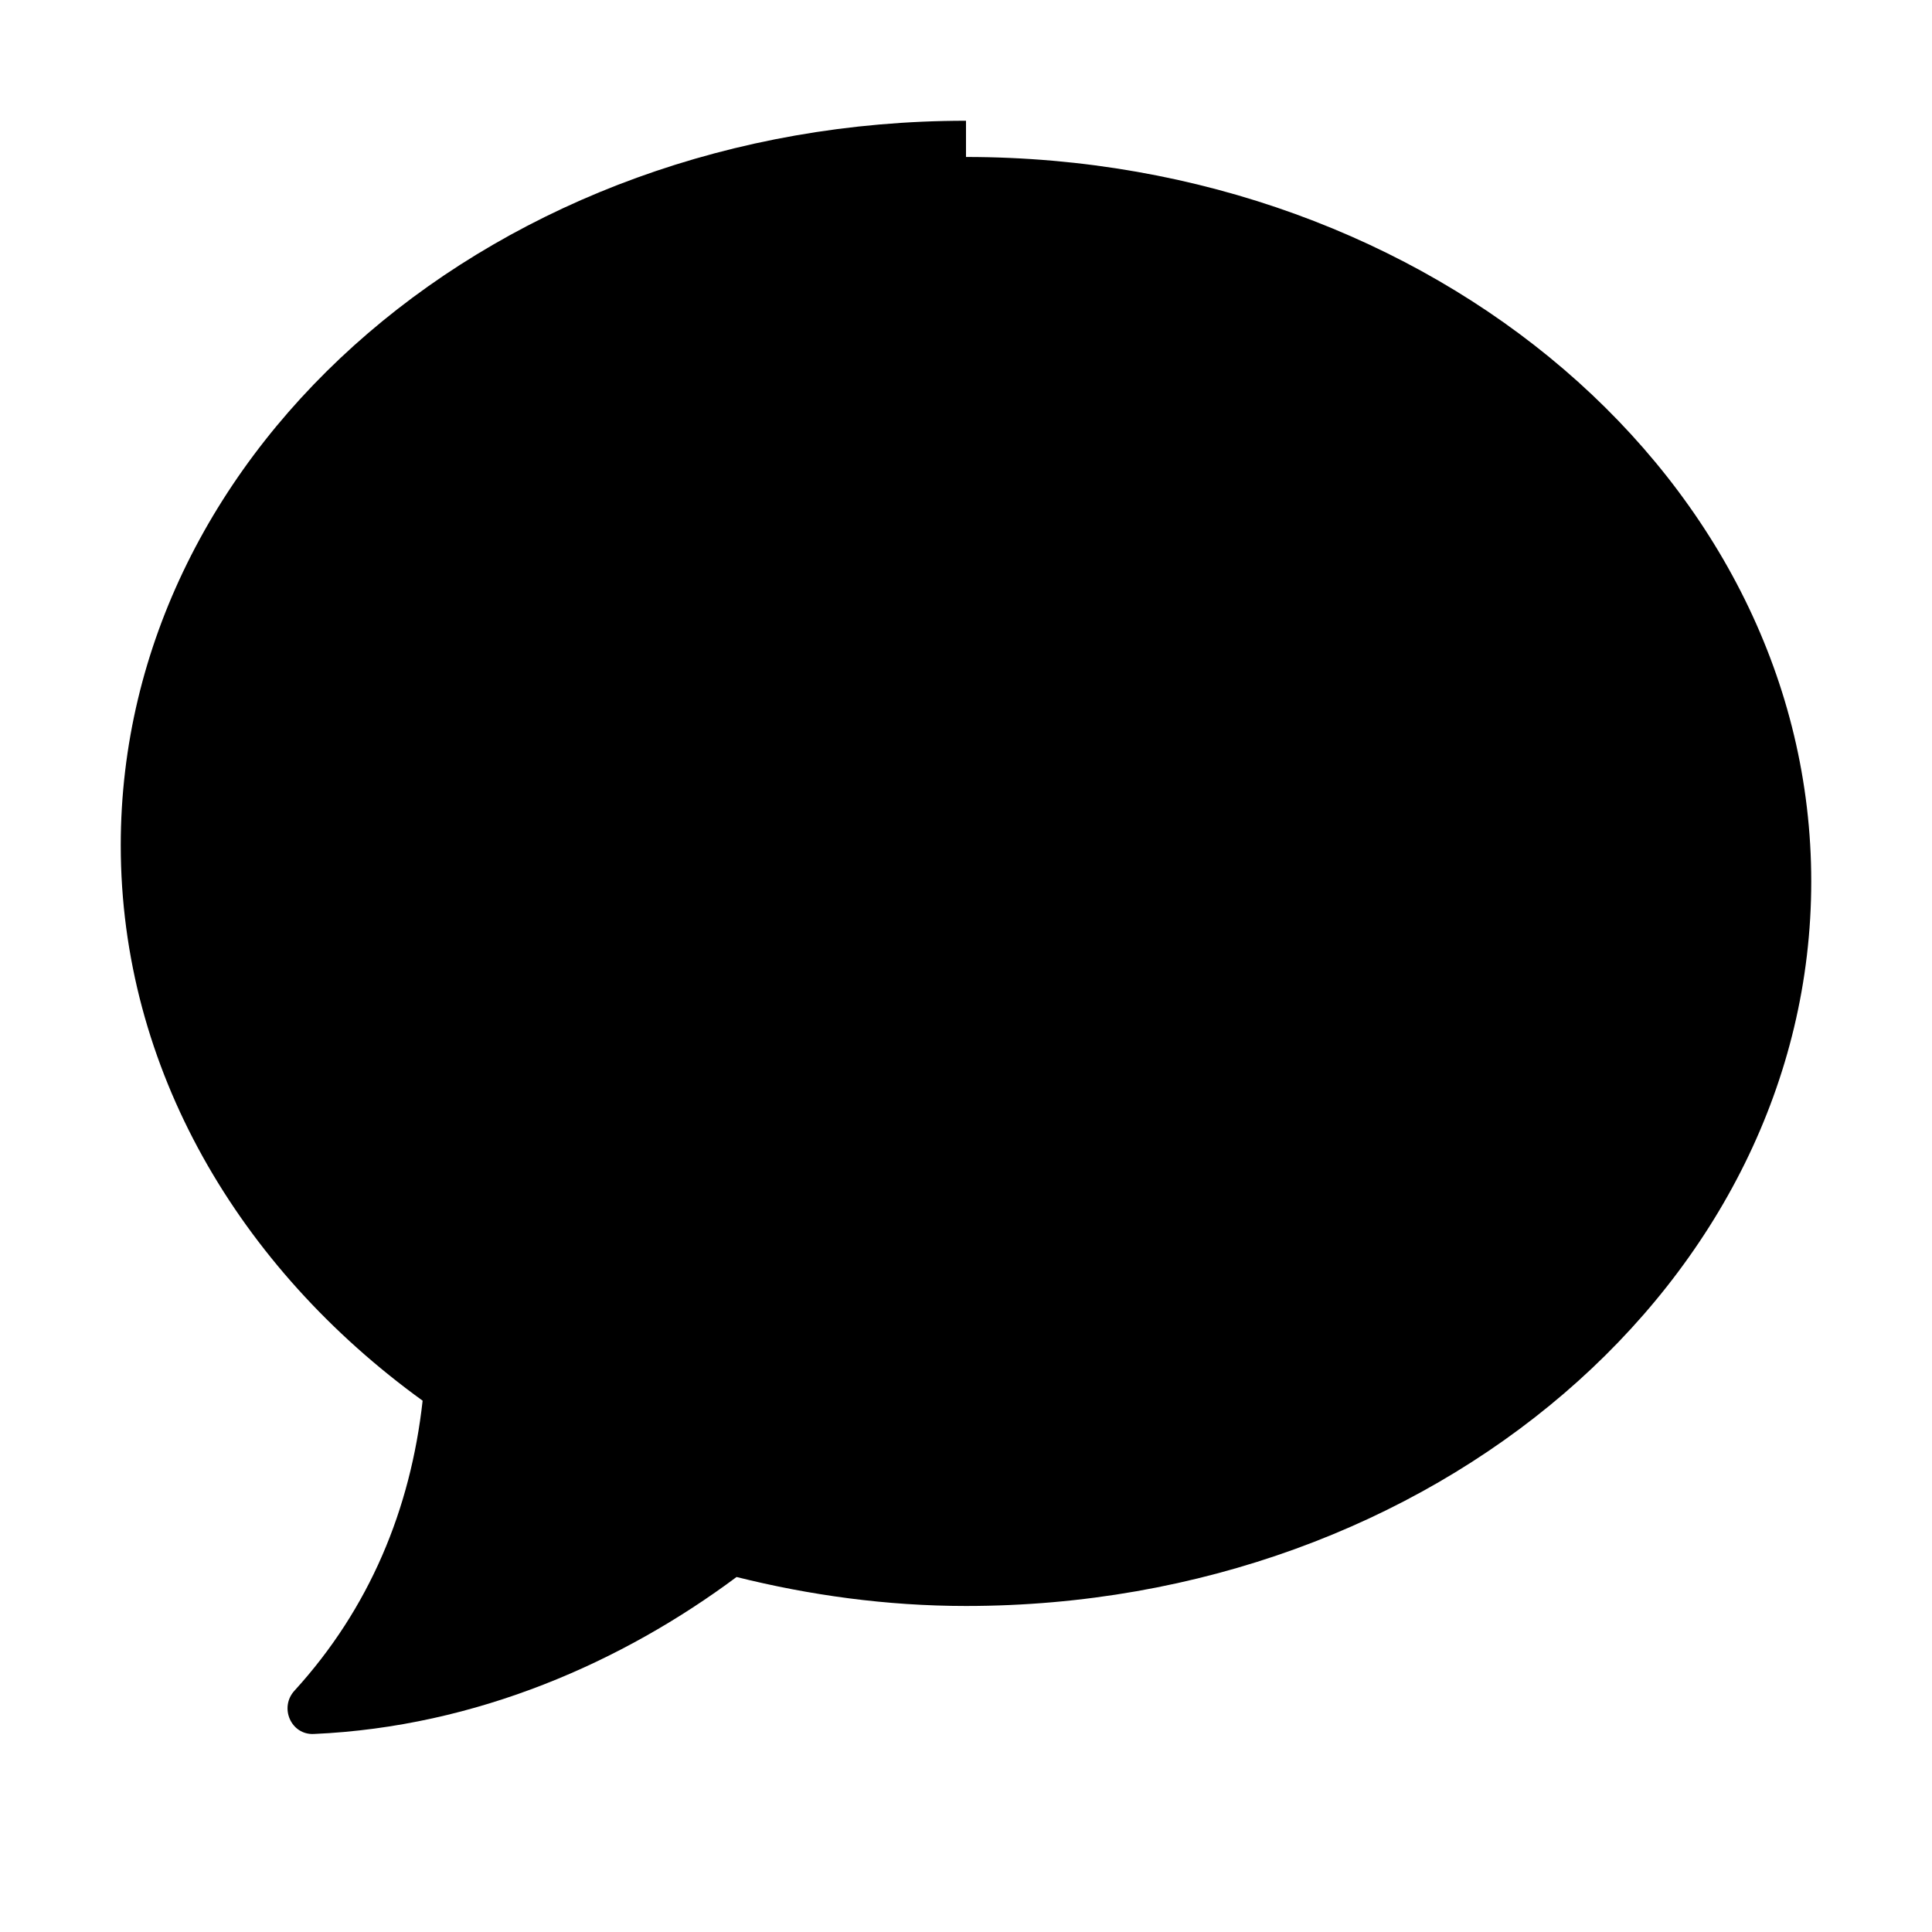
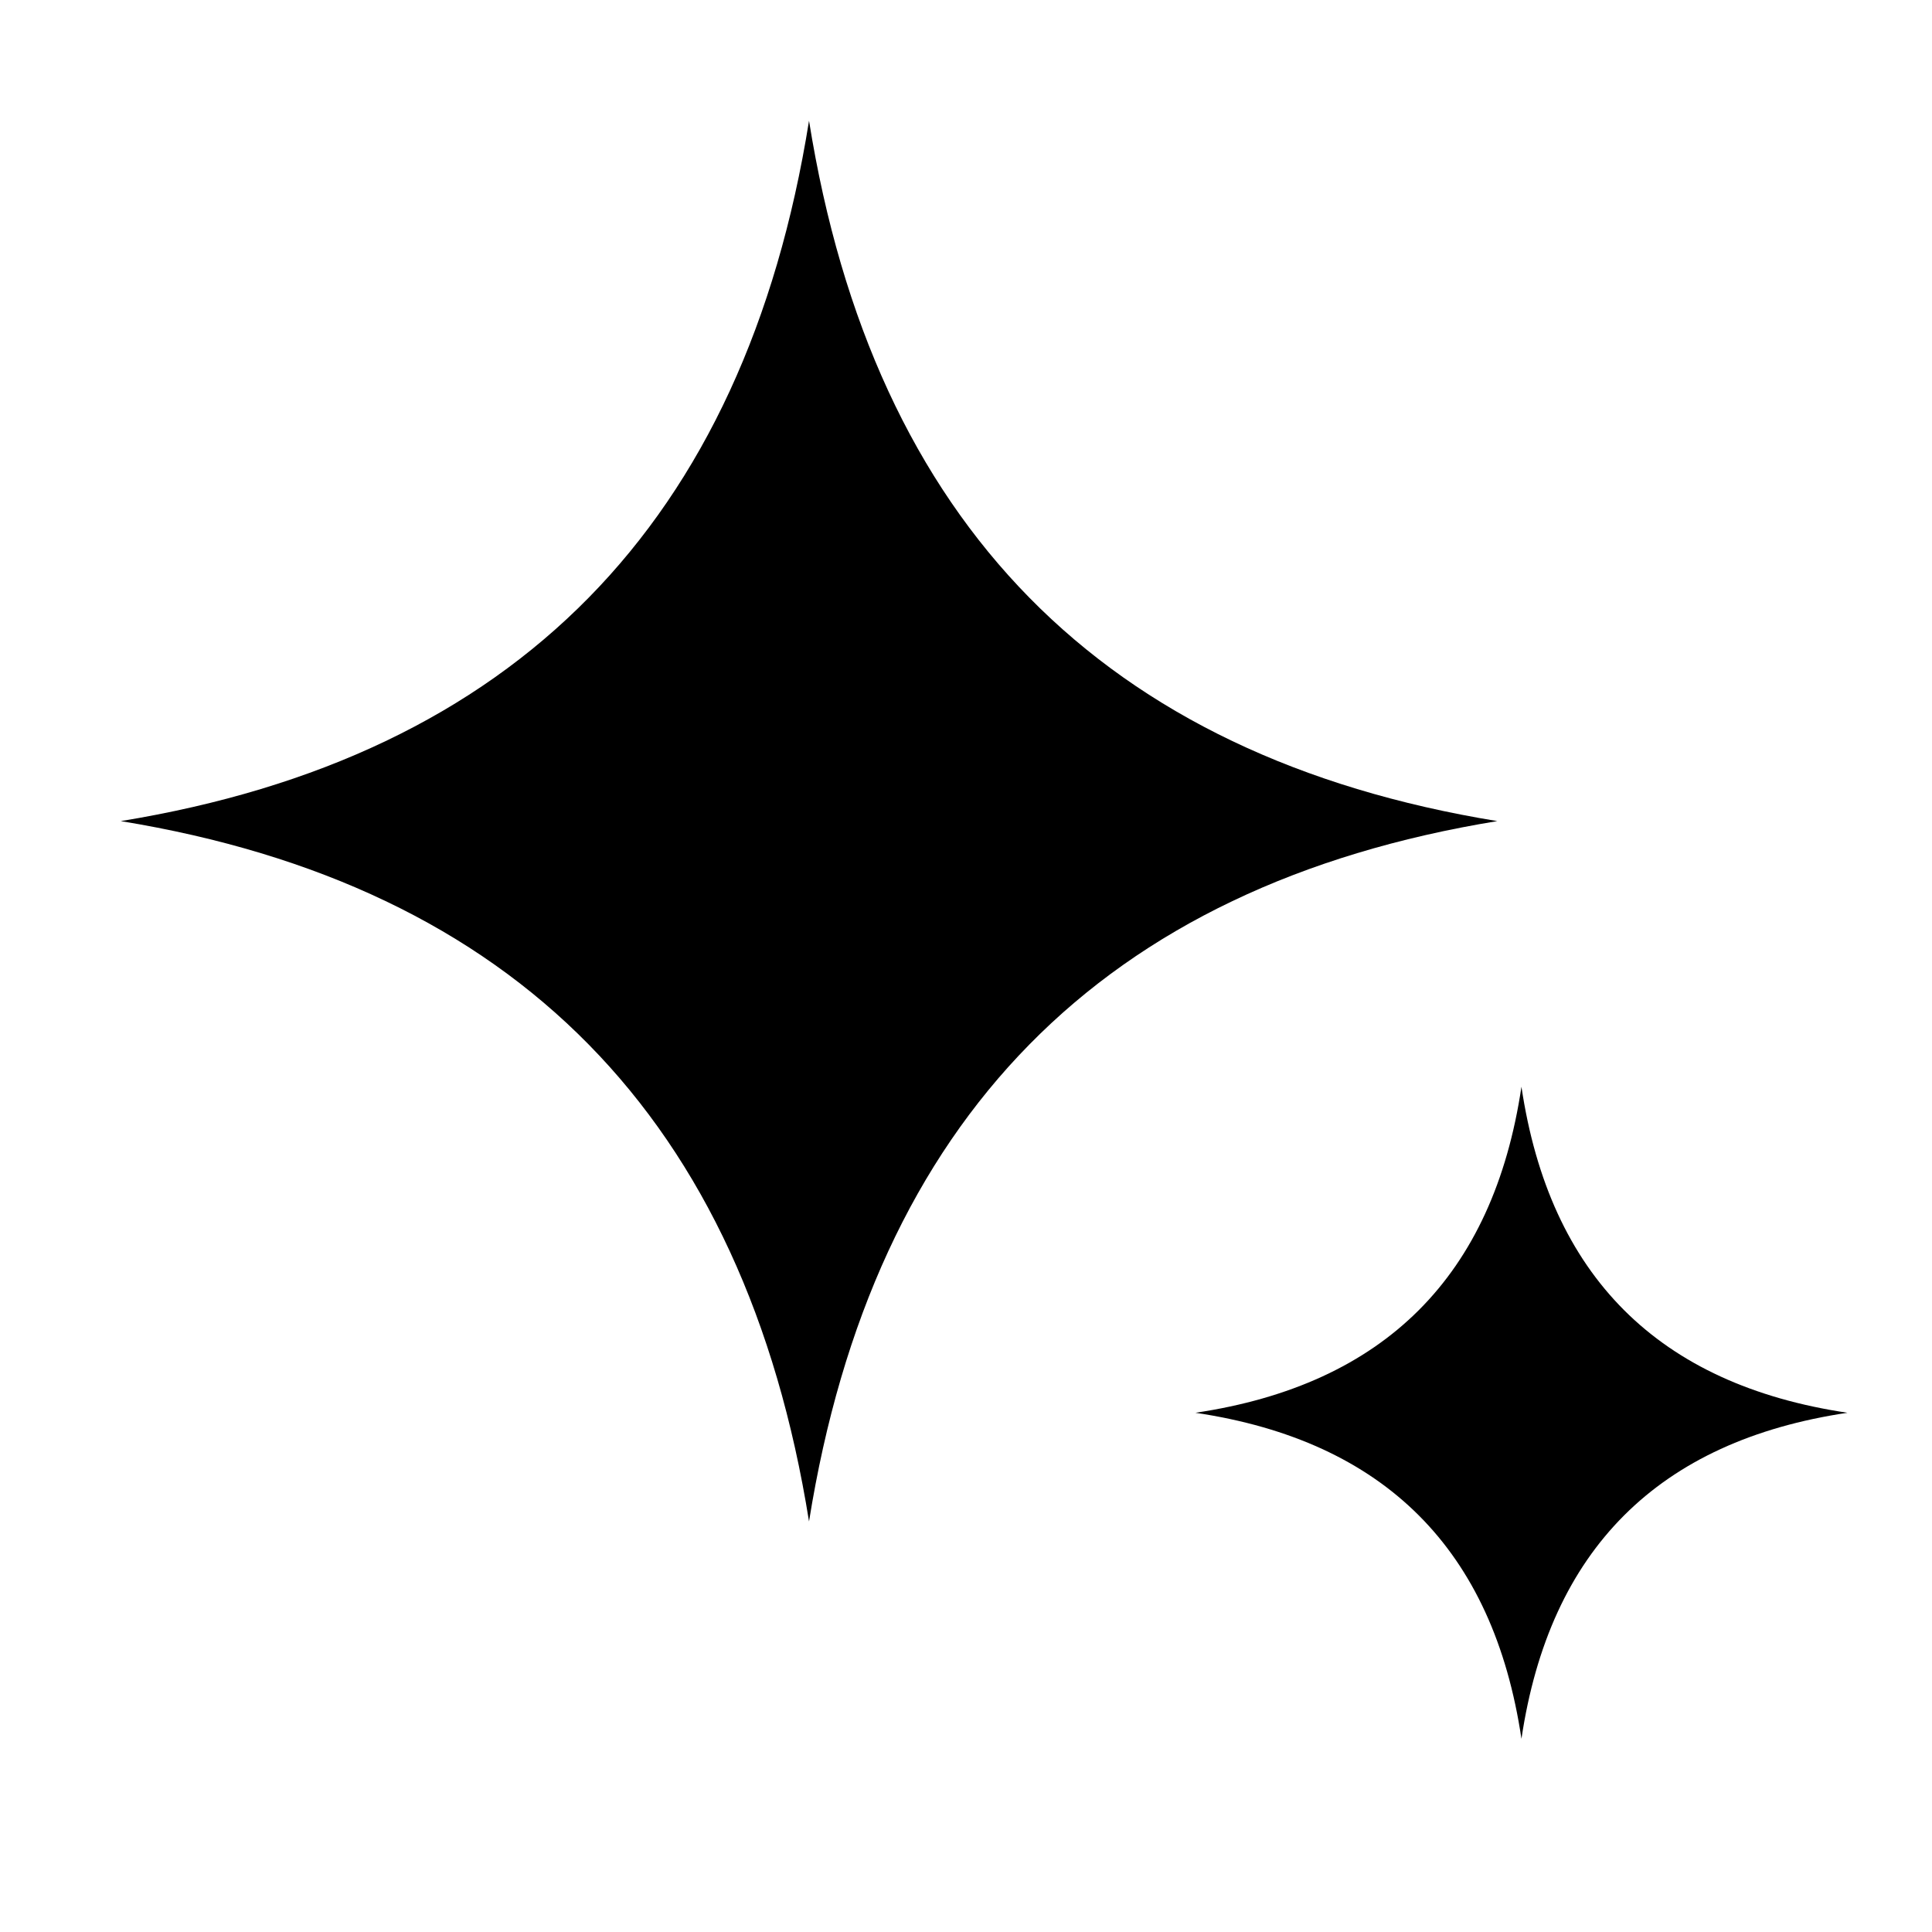
<svg xmlns="http://www.w3.org/2000/svg" width="16" height="16" viewBox="0 0 16 16">
-   <path fill="currentColor" d="M8 1C4.13 1 1 3.69 1 7c0 1.85.98 3.5 2.5 4.6-.1.9-.44 1.72-1.06 2.4-.13.14-.03.37.16.36 1.35-.06 2.56-.6 3.5-1.3.6.15 1.24.24 1.9.24 3.87 0 7-2.69 7-6s-3.13-6-7-6z" />
-   <path fill="currentColor" d="M8 4.25l.7 1.8 1.8.7-1.8.7-.7 1.8-.7-1.8-1.8-.7 1.8-.7z" opacity="0.9" />
+   <path fill="currentColor" d="M6.7 1 Q7.5 6 12.4 6.8 Q7.5 7.6 6.7 12.6 Q5.9 7.6 1 6.8 Q5.9 6 6.7 1 Z" />
+   <path fill="currentColor" d="M12.6 9 Q12.95 11.35 15.3 11.7 Q12.95 12.05 12.6 14.4 Q12.25 12.05 9.9 11.7 Q12.25 11.35 12.6 9 Z" />
</svg>
